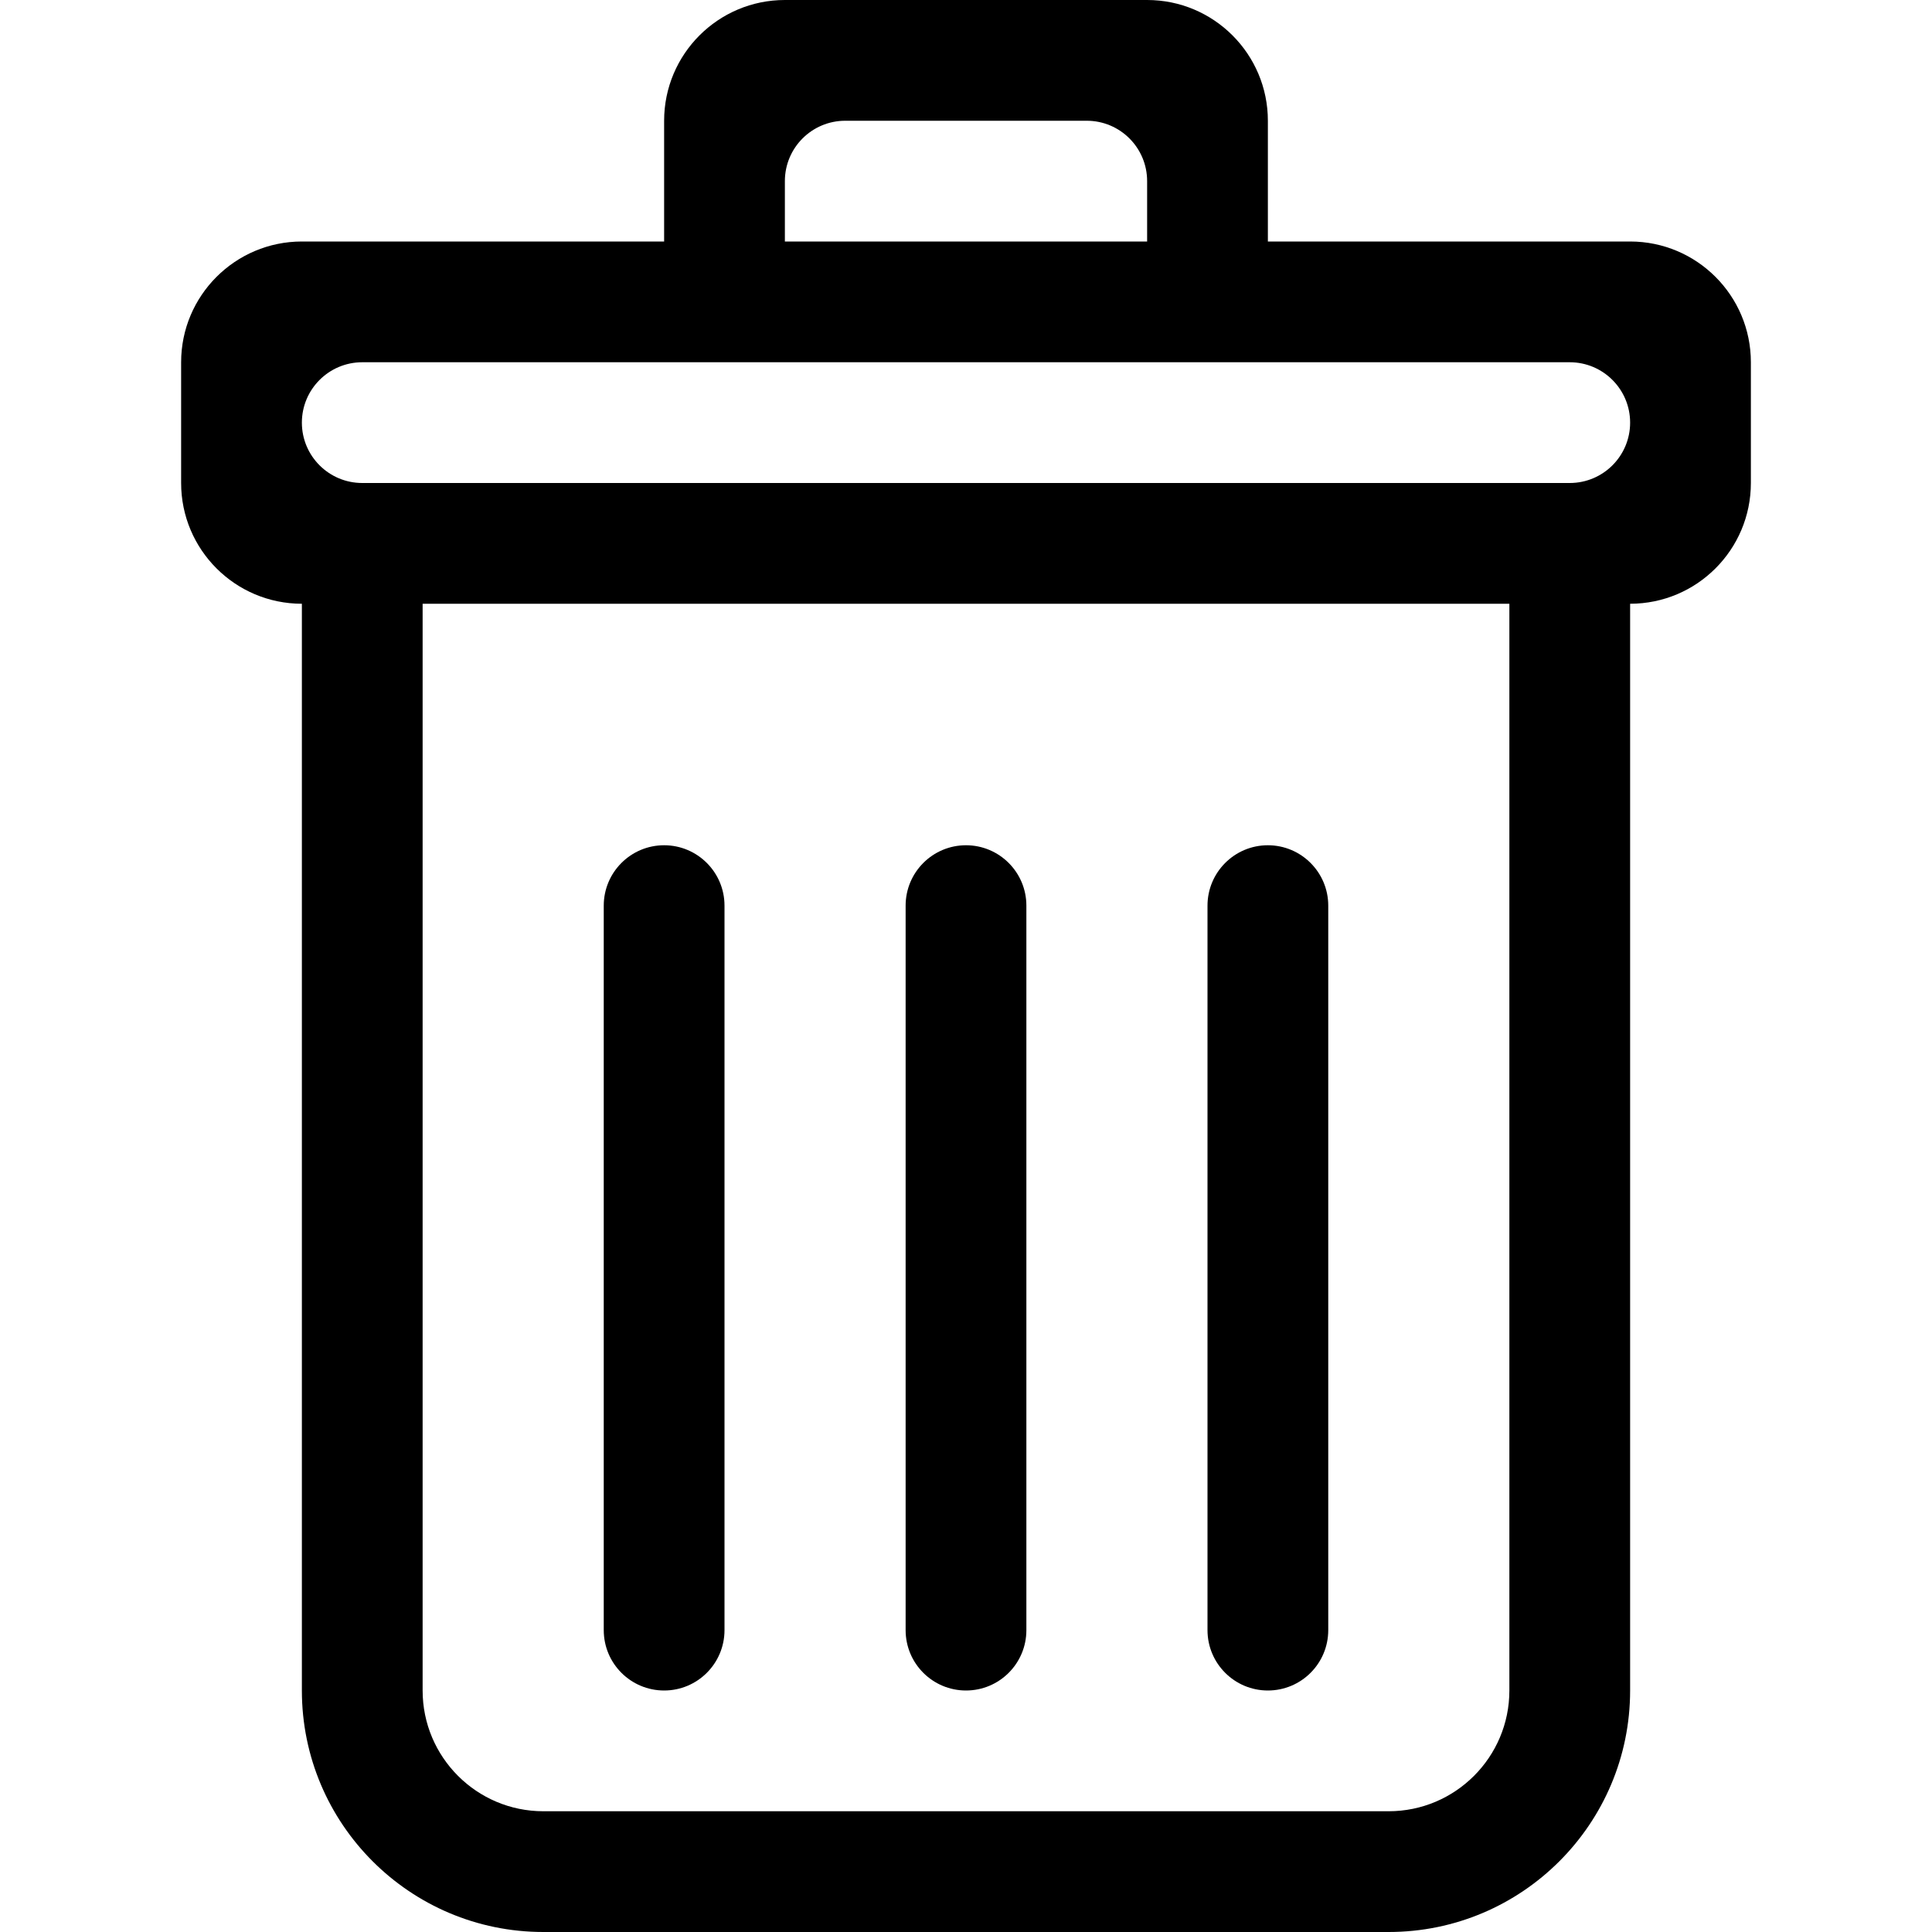
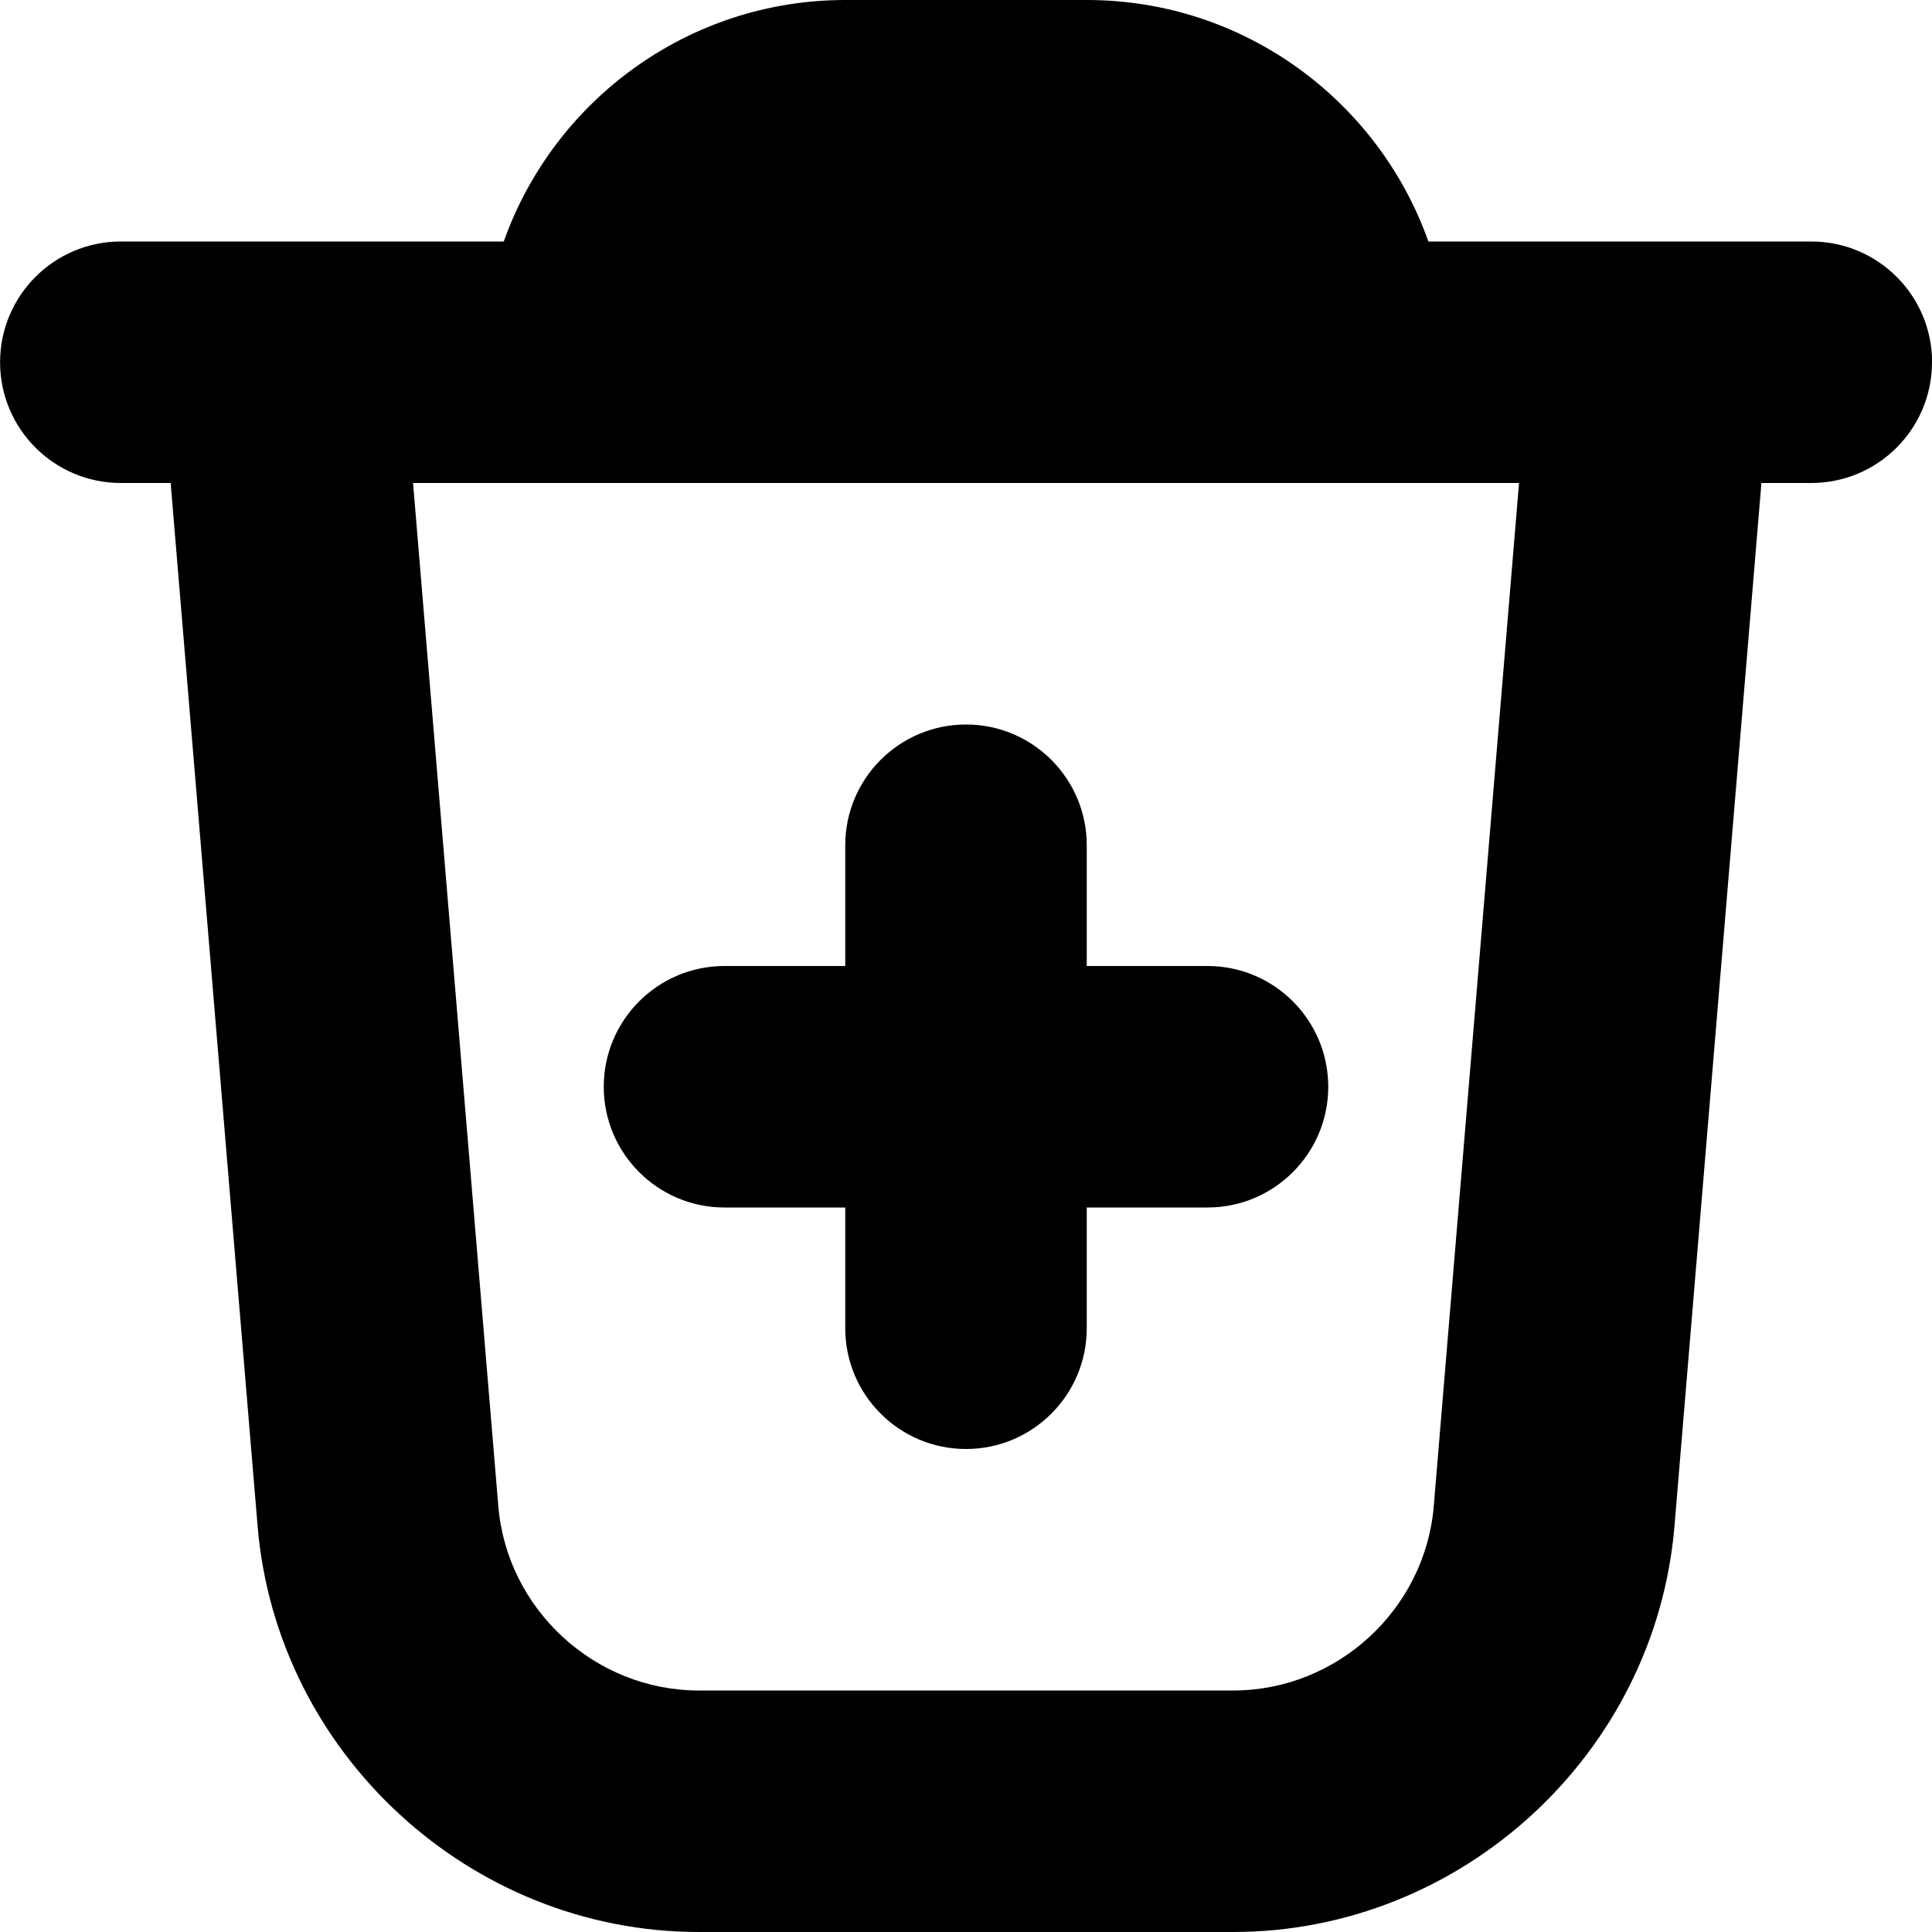
- <svg xmlns="http://www.w3.org/2000/svg" width="800px" height="800px" viewBox="-3 0 32 32" version="1.1">
-   <defs>
- 
- </defs>
-   <g id="Page-1" stroke="none" stroke-width="1" fill="none" fill-rule="evenodd">
-     <g id="Icon-Set" transform="translate(-259, -203)" fill="#000000">
-       <path d="M282,211 L262,211 C261.448,211 261,210.553 261,210 C261,209.448 261.448,209 262,209 L282,209 C282.552,209 283,209.448 283,210 C283,210.553 282.552,211 282,211 L282,211 Z M281,231 C281,232.104 280.104,233 279,233 L265,233 C263.896,233 263,232.104 263,231 L263,213 L281,213 L281,231 L281,231 Z M269,206 C269,205.447 269.448,205 270,205 L274,205 C274.552,205 275,205.447 275,206 L275,207 L269,207 L269,206 L269,206 Z M283,207 L277,207 L277,205 C277,203.896 276.104,203 275,203 L269,203 C267.896,203 267,203.896 267,205 L267,207 L261,207 C259.896,207 259,207.896 259,209 L259,211 C259,212.104 259.896,213 261,213 L261,231 C261,233.209 262.791,235 265,235 L279,235 C281.209,235 283,233.209 283,231 L283,213 C284.104,213 285,212.104 285,211 L285,209 C285,207.896 284.104,207 283,207 L283,207 Z M272,231 C272.552,231 273,230.553 273,230 L273,218 C273,217.448 272.552,217 272,217 C271.448,217 271,217.448 271,218 L271,230 C271,230.553 271.448,231 272,231 L272,231 Z M267,231 C267.552,231 268,230.553 268,230 L268,218 C268,217.448 267.552,217 267,217 C266.448,217 266,217.448 266,218 L266,230 C266,230.553 266.448,231 267,231 L267,231 Z M277,231 C277.552,231 278,230.553 278,230 L278,218 C278,217.448 277.552,217 277,217 C276.448,217 276,217.448 276,218 L276,230 C276,230.553 276.448,231 277,231 L277,231 Z" id="trash">
- 
- </path>
-     </g>
-   </g>
+ <svg xmlns="http://www.w3.org/2000/svg" id="Layer_1" data-name="Layer 1" viewBox="0 0 24 24">
+   <path d="m16.5,13.5c0,.828-.672,1.5-1.5,1.5h-1.5v1.5c0,.828-.672,1.5-1.5,1.5s-1.5-.672-1.5-1.5v-1.5h-1.5c-.828,0-1.5-.672-1.5-1.5s.672-1.5,1.5-1.5h1.5v-1.5c0-.828.672-1.5,1.5-1.5s1.5.672,1.5,1.5v1.5h1.5c.828,0,1.5.672,1.5,1.5Zm7.5-9c0,.828-.672,1.5-1.5,1.5h-.619l-1.08,12.957c-.236,2.828-2.644,5.043-5.481,5.043h-6.639c-2.838,0-5.245-2.215-5.481-5.043l-1.08-12.957h-.619c-.828,0-1.5-.672-1.5-1.5s.672-1.5,1.5-1.5h4.757c.619-1.746,2.287-3,4.243-3h3c1.956,0,3.624,1.254,4.243,3h4.757c.828,0,1.5.672,1.5,1.5Zm-5.131,1.5H5.131l1.059,12.707c.106,1.286,1.201,2.293,2.491,2.293h6.639c1.29,0,2.385-1.007,2.491-2.293l1.059-12.707Z" />
</svg>
